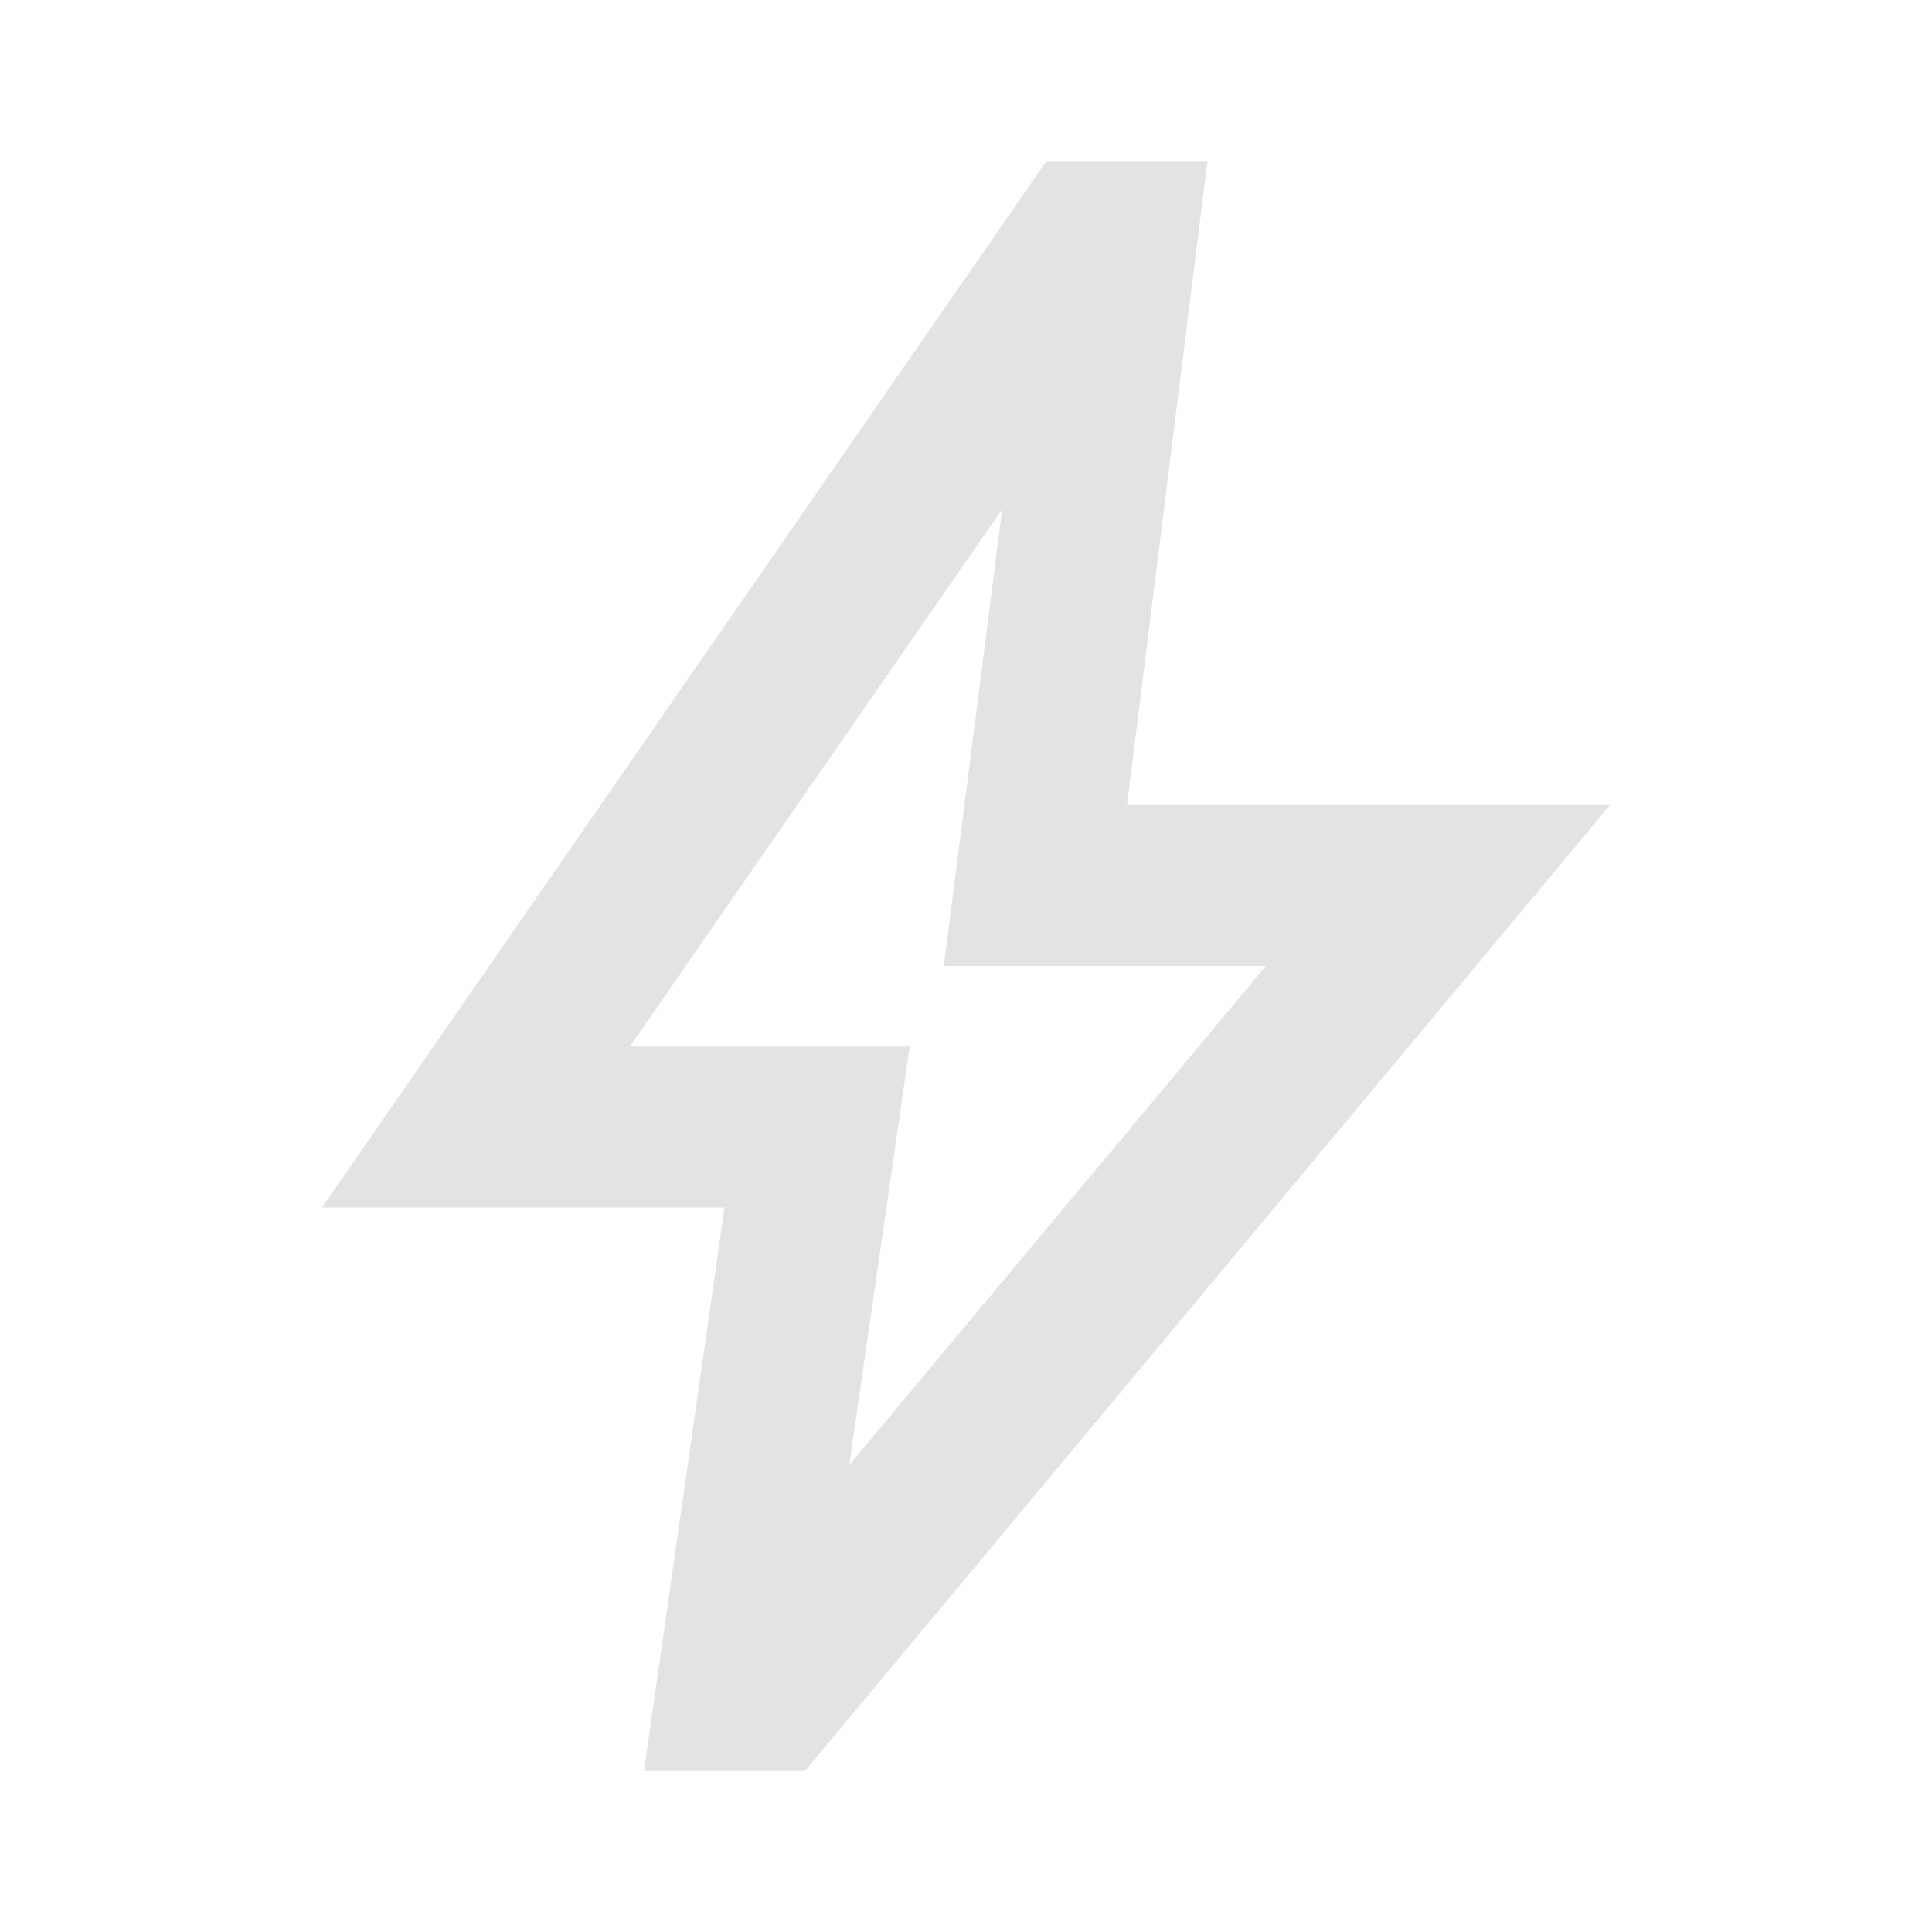
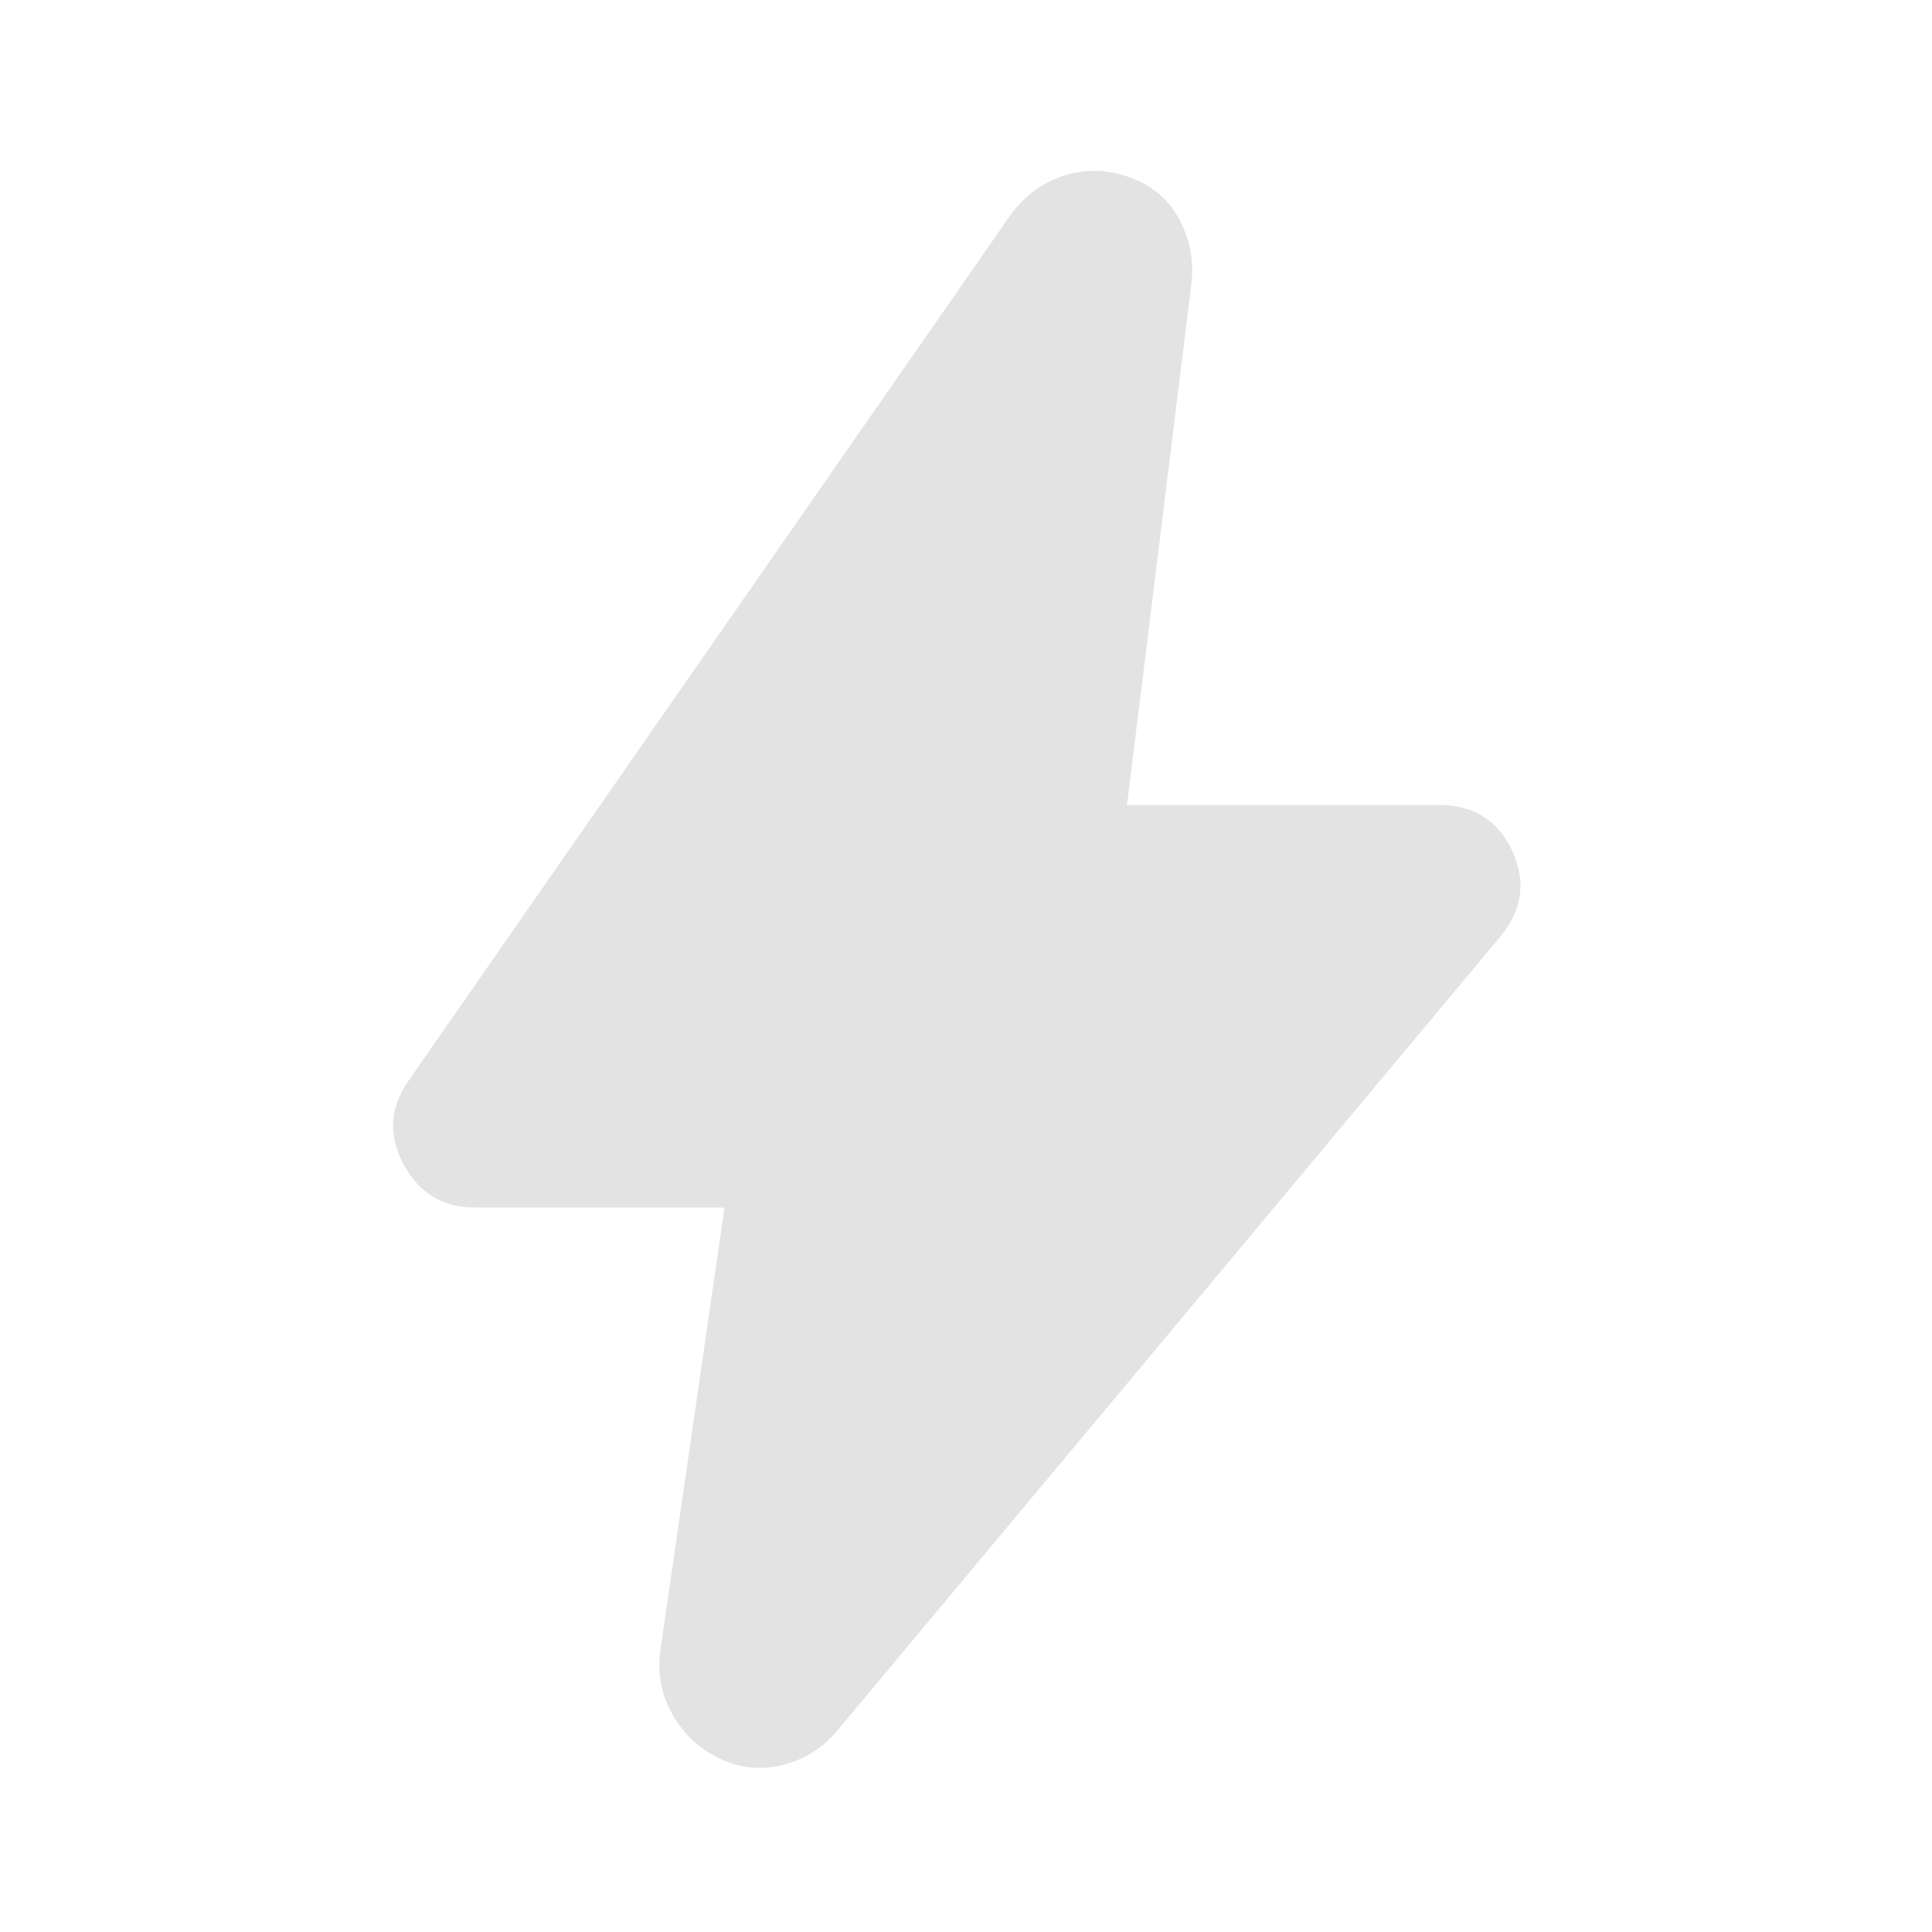
<svg xmlns="http://www.w3.org/2000/svg" height="24px" viewBox="0 -960 960 960" width="24px" fill="#e3e3e3">
-   <path d="m422-232 207-248H469l29-227-185 267h139l-30 208ZM320-80l40-280H160l360-520h80l-40 320h240L400-80h-80Zm151-390Z" />
+   <path d="M360-360H236q-24 0-35.5-21.5T203-423l299-430q10-14 26-19.5t33 .5q17 6 25 21t6 32l-32 259h155q26 0 36.5 23t-6.5 43L416-100q-11 13-27 17t-31-3q-15-7-23.5-21.5T328-139l32-221Z" />
</svg>
